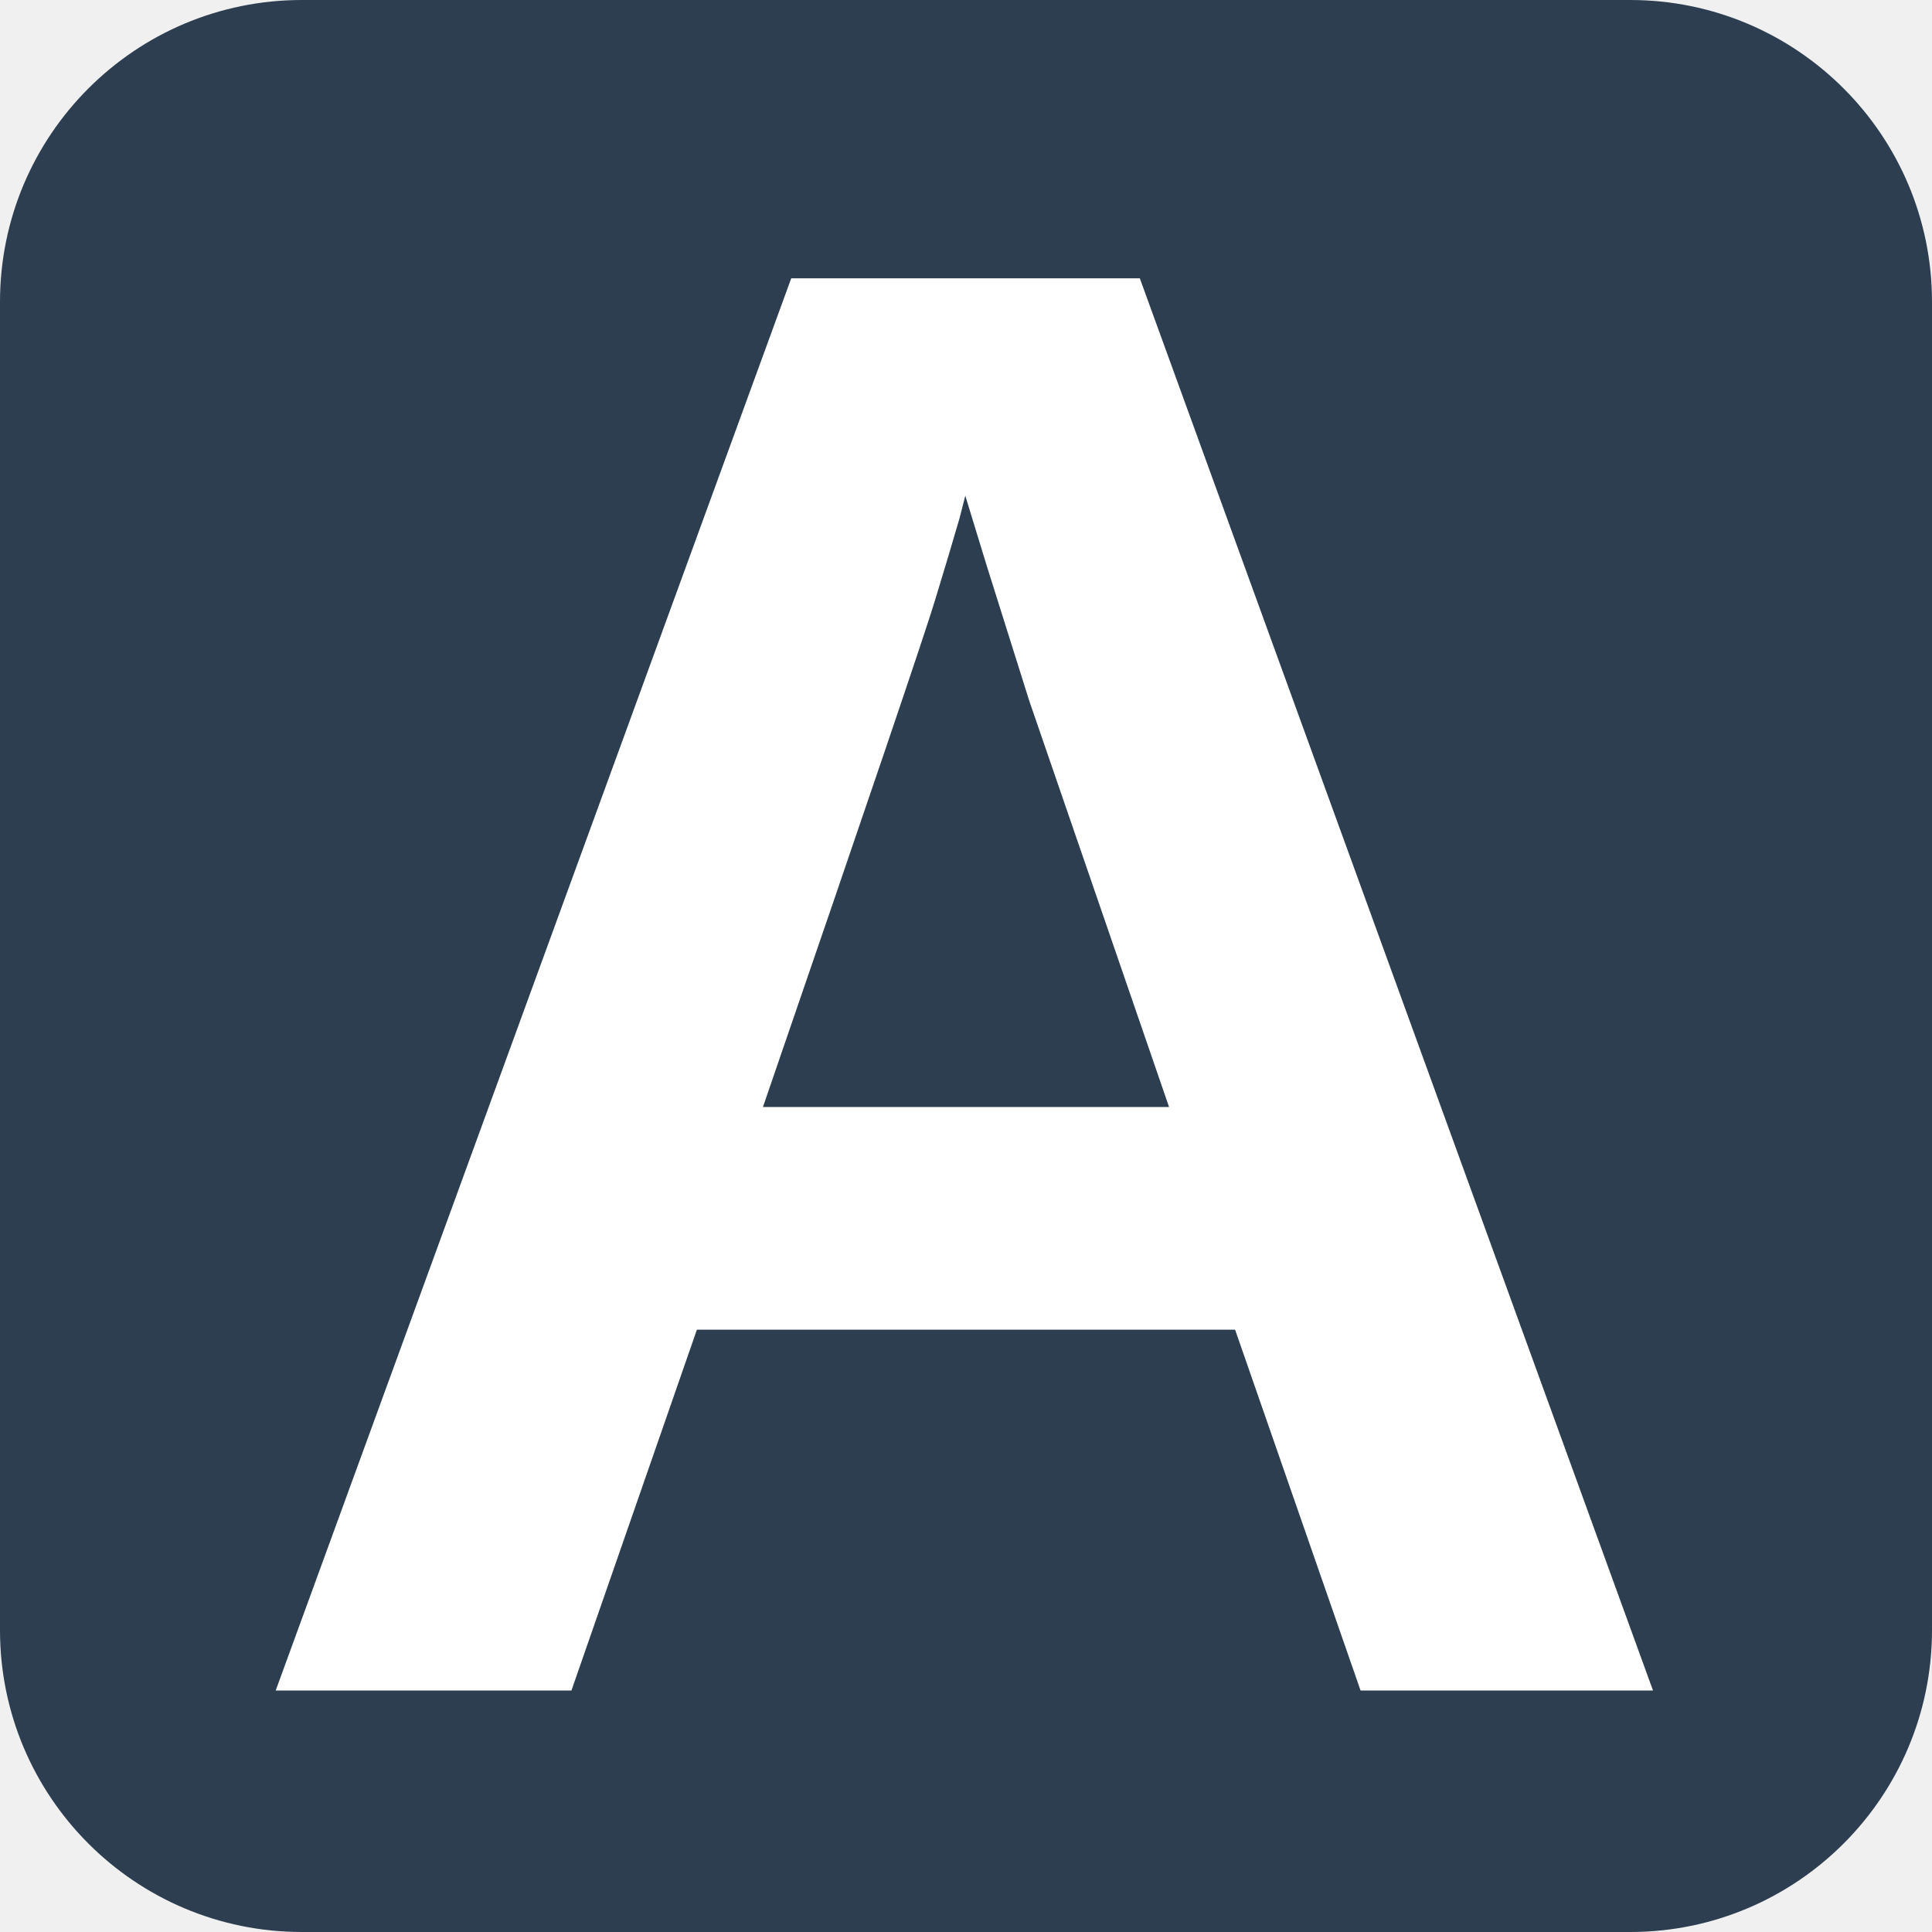
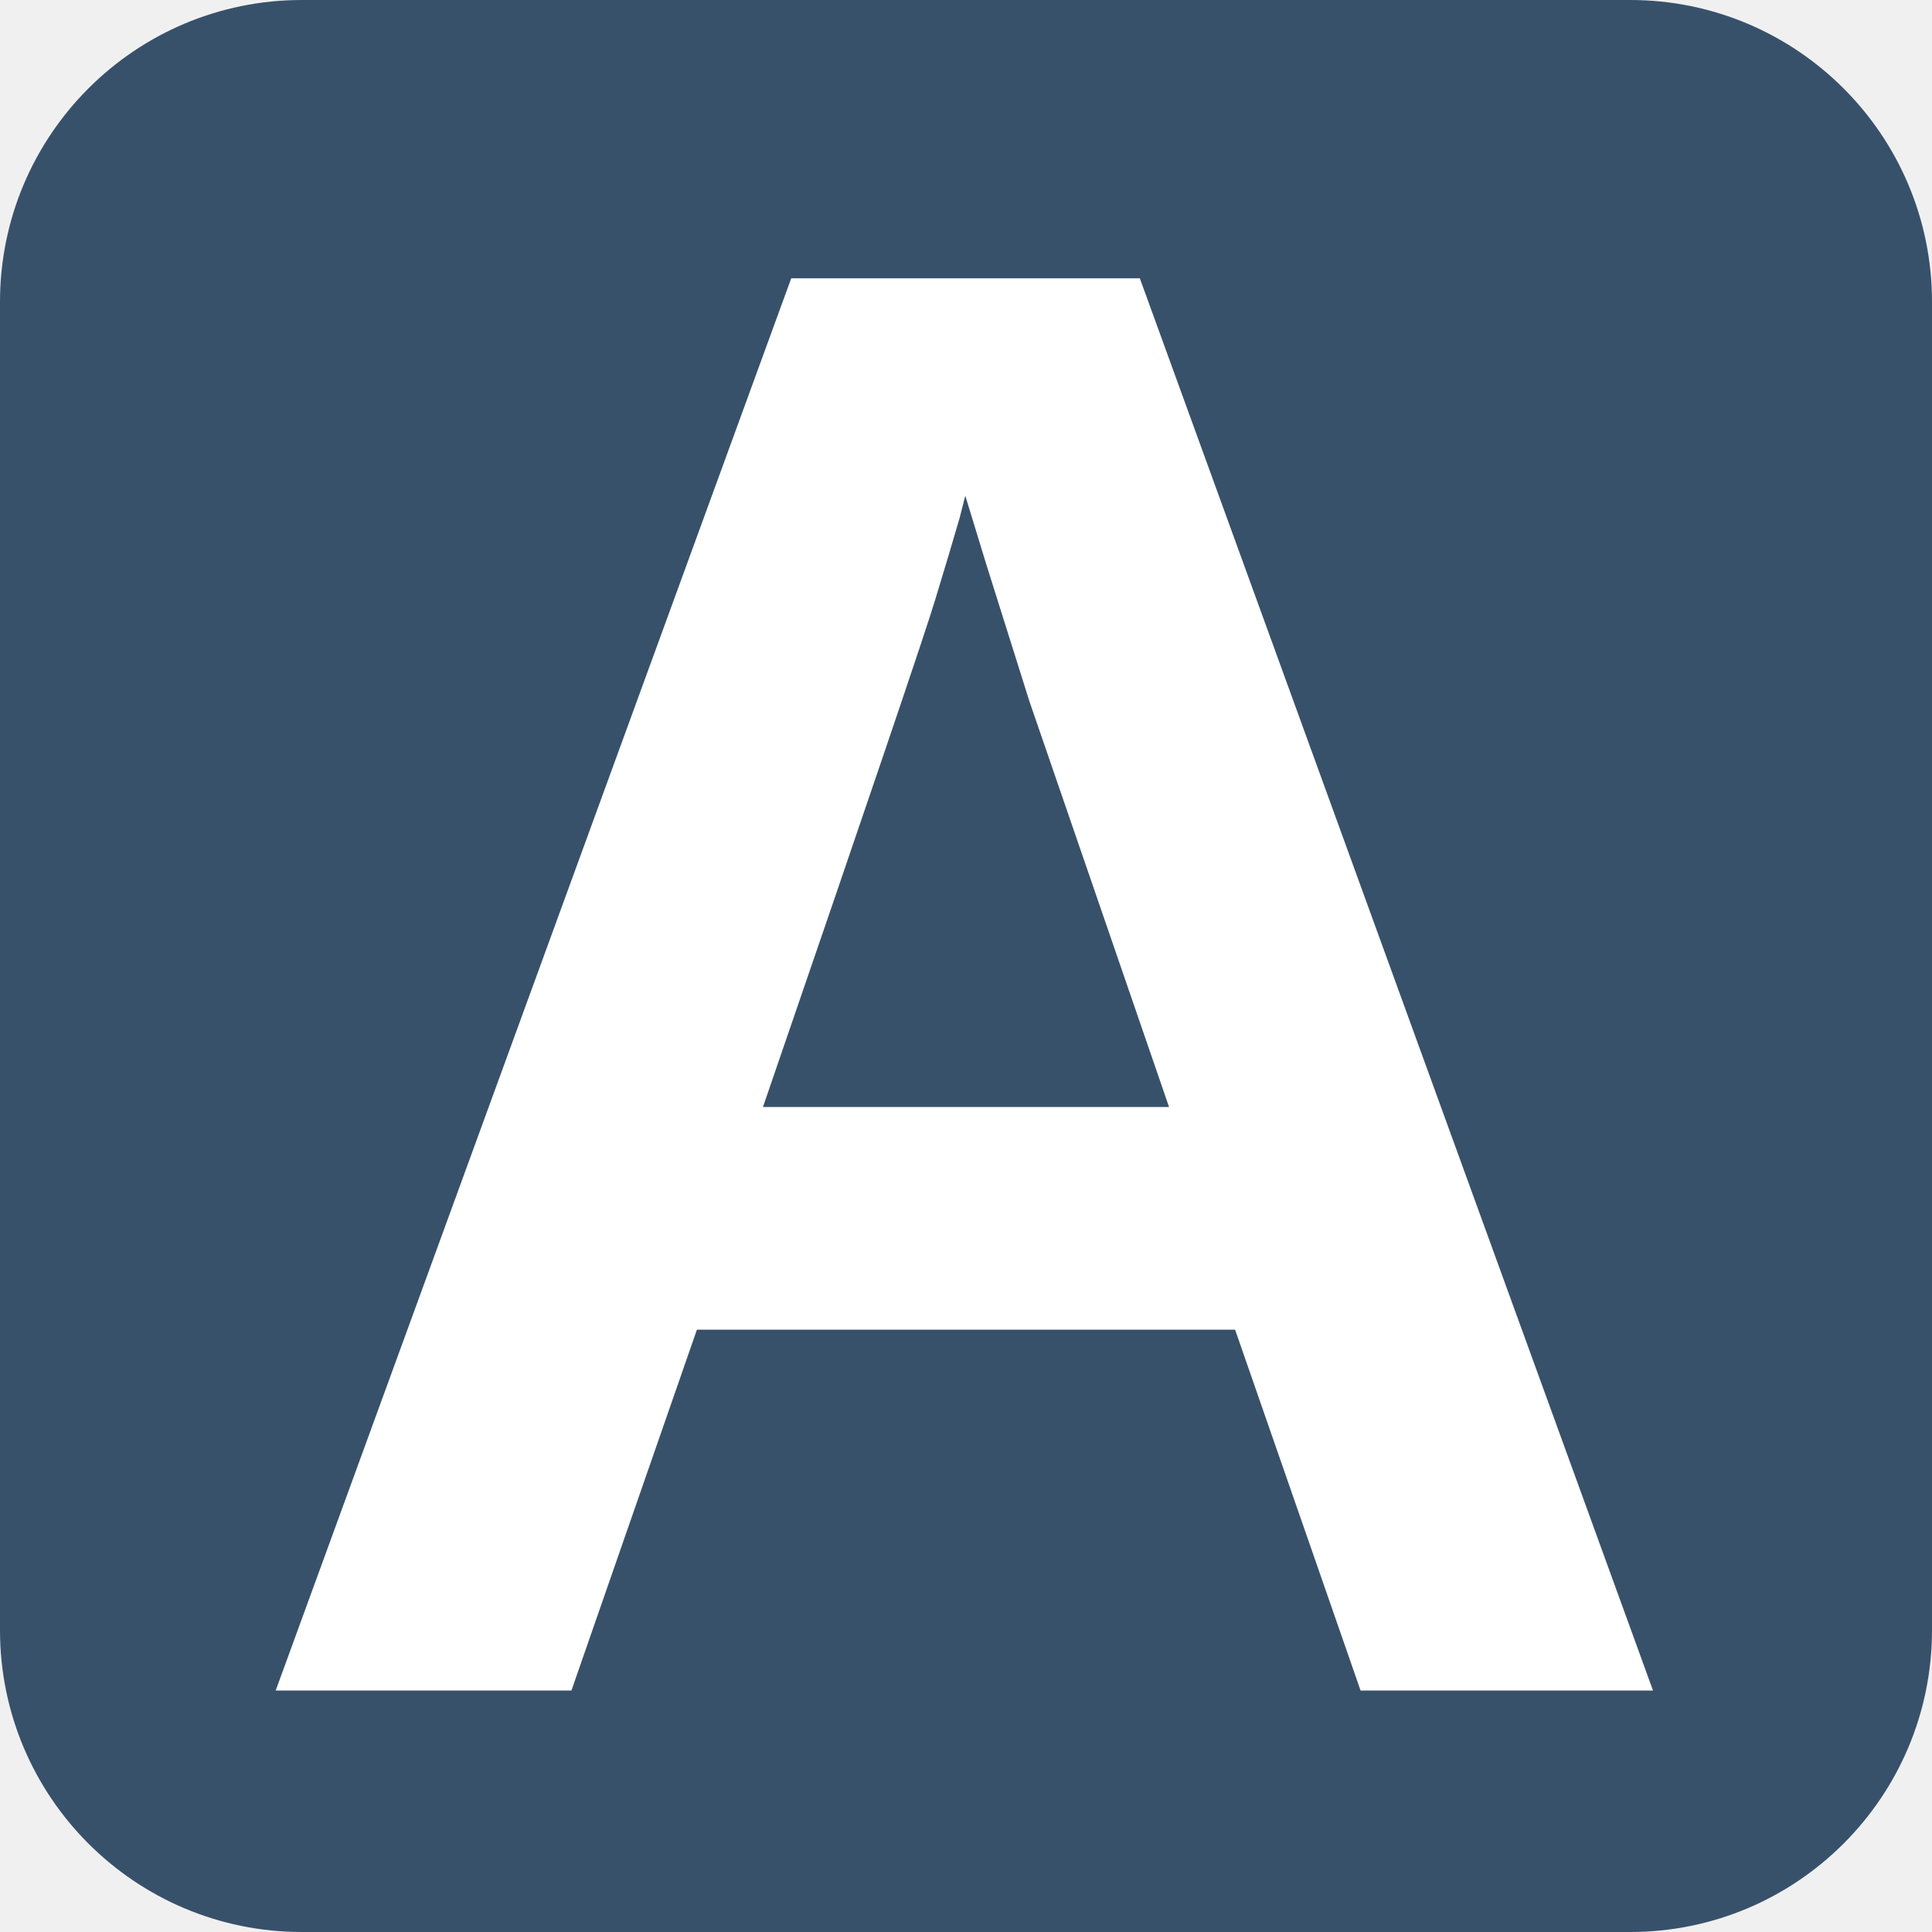
<svg xmlns="http://www.w3.org/2000/svg" viewBox="0 0 64 64">
-   <rect width="64" height="64" rx="10" fill="#2c3e50" />
+   <rect width="64" height="64" rx="10" fill="#38516b" />
  <text x="32" y="56" text-anchor="middle" font-family="Arial, sans-serif" font-size="68" font-weight="700" fill="#ffffff">A</text>
</svg>
